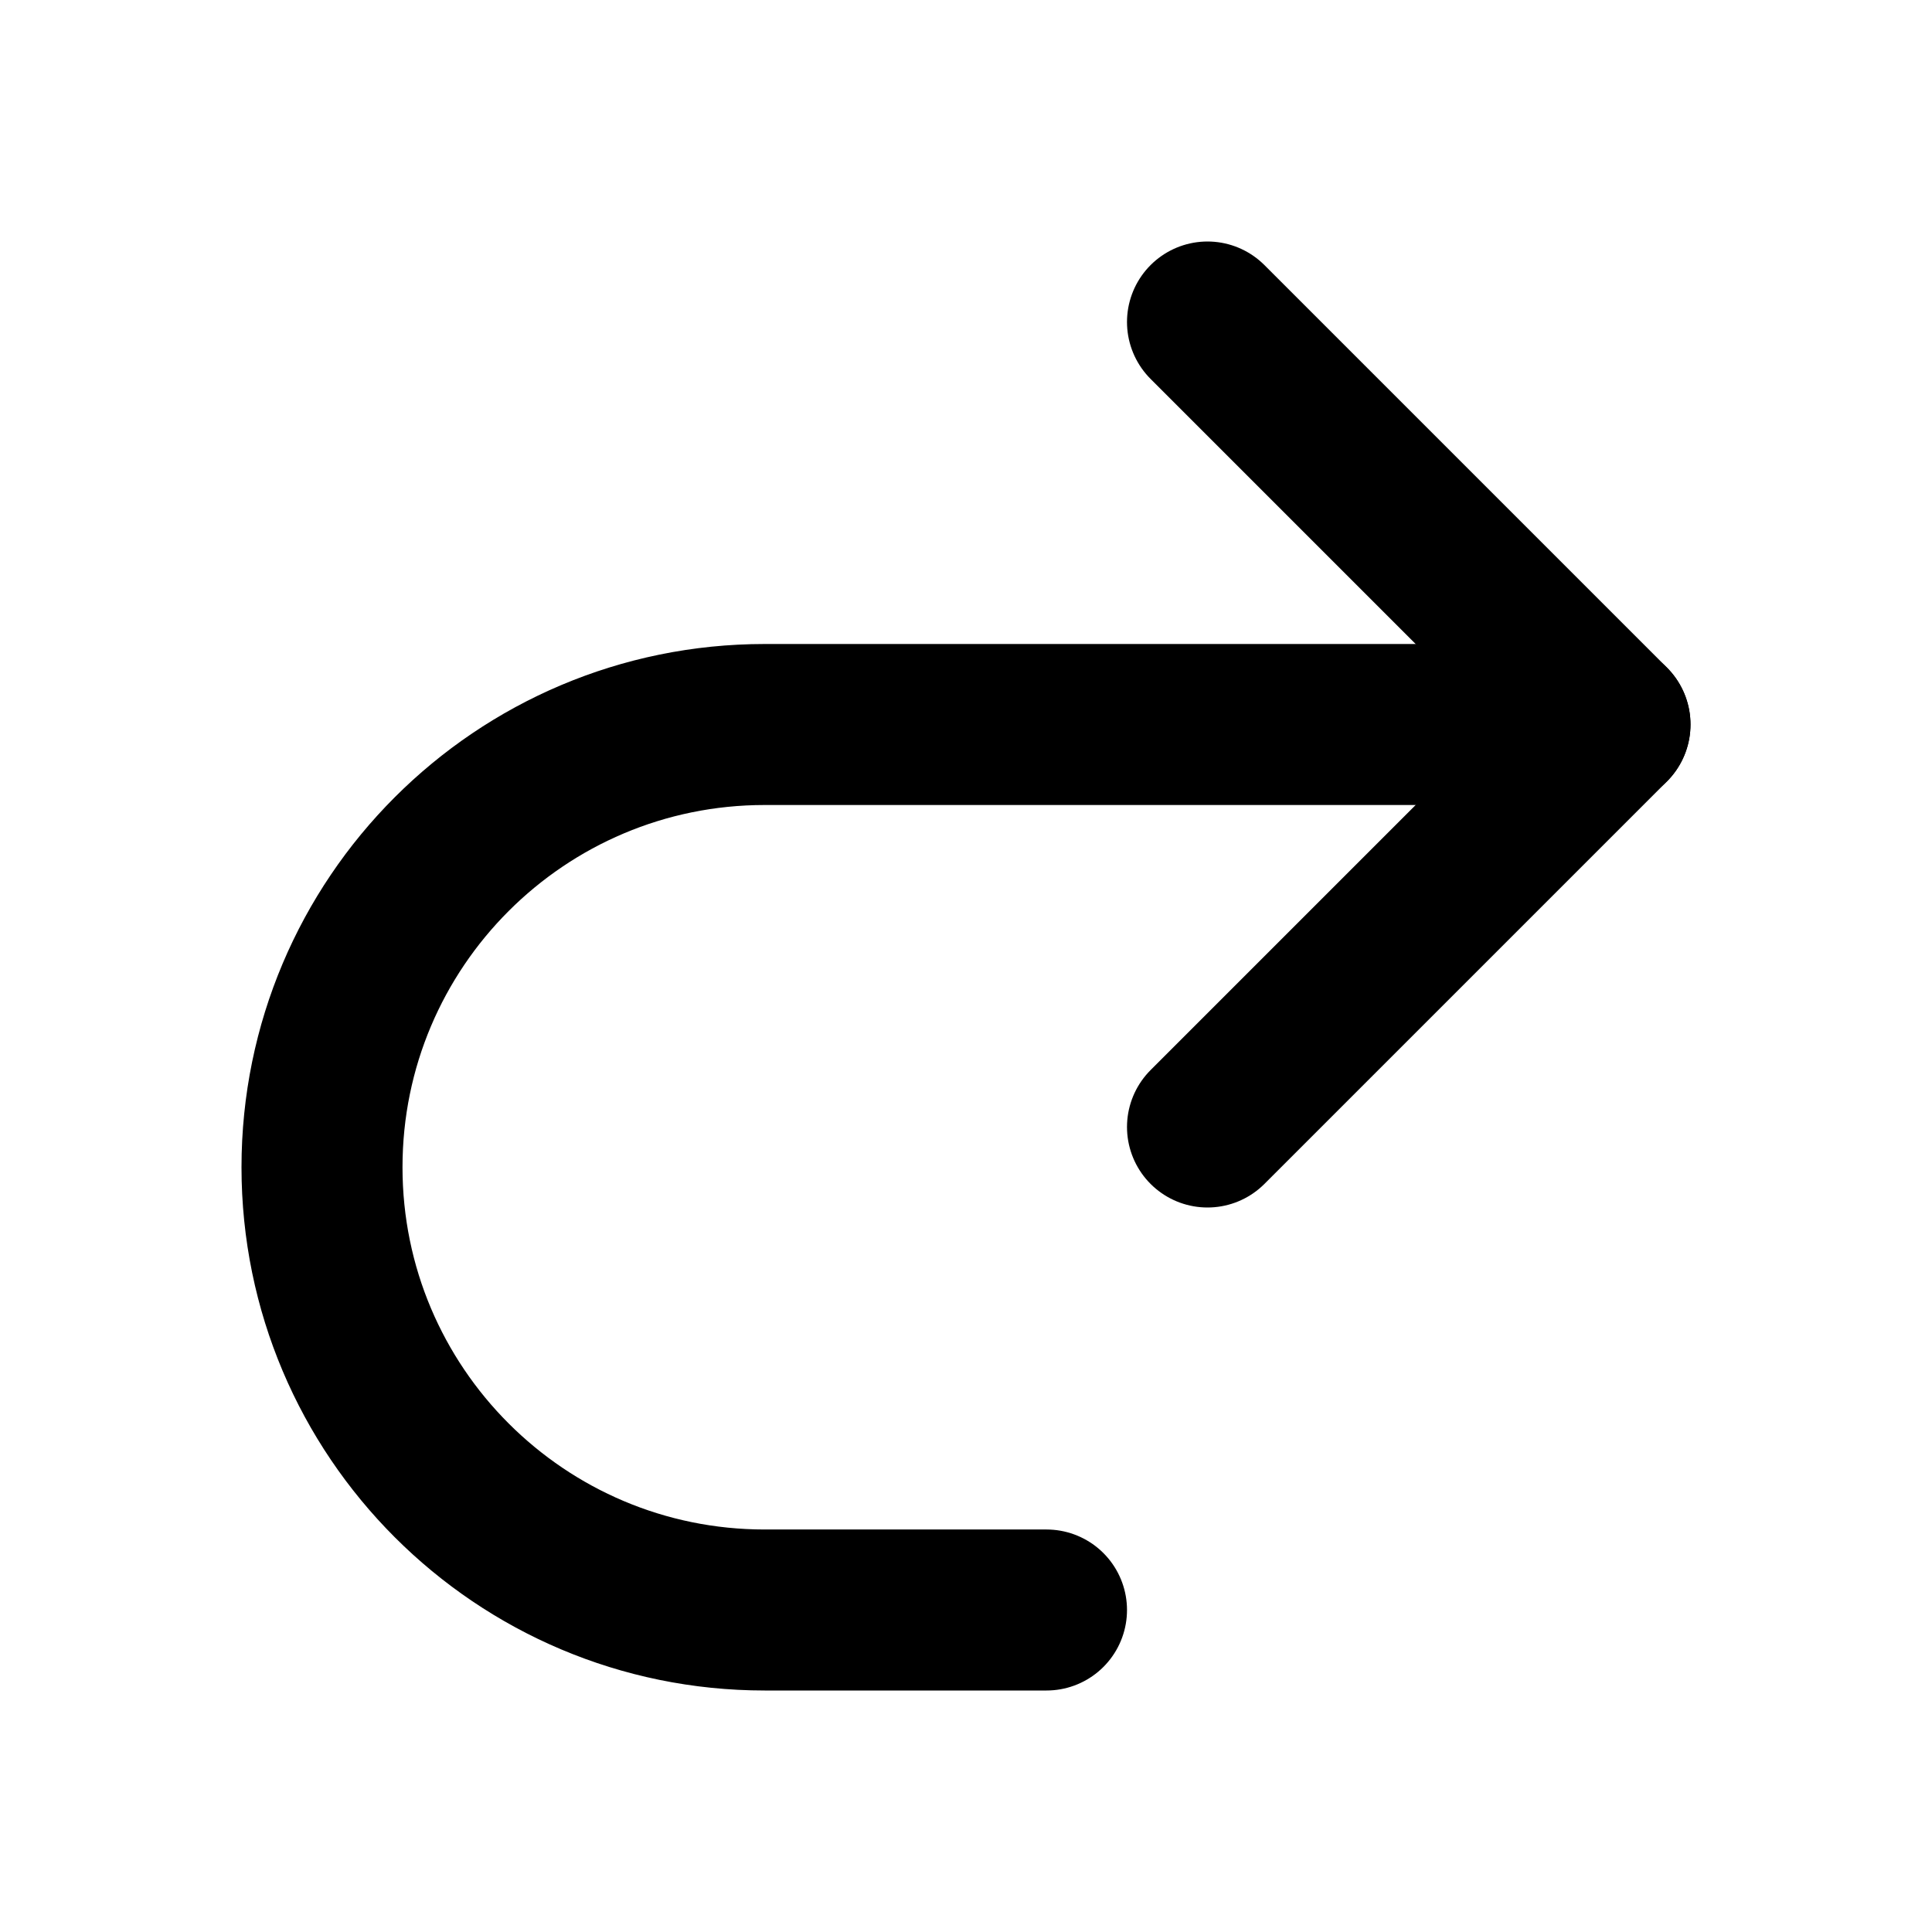
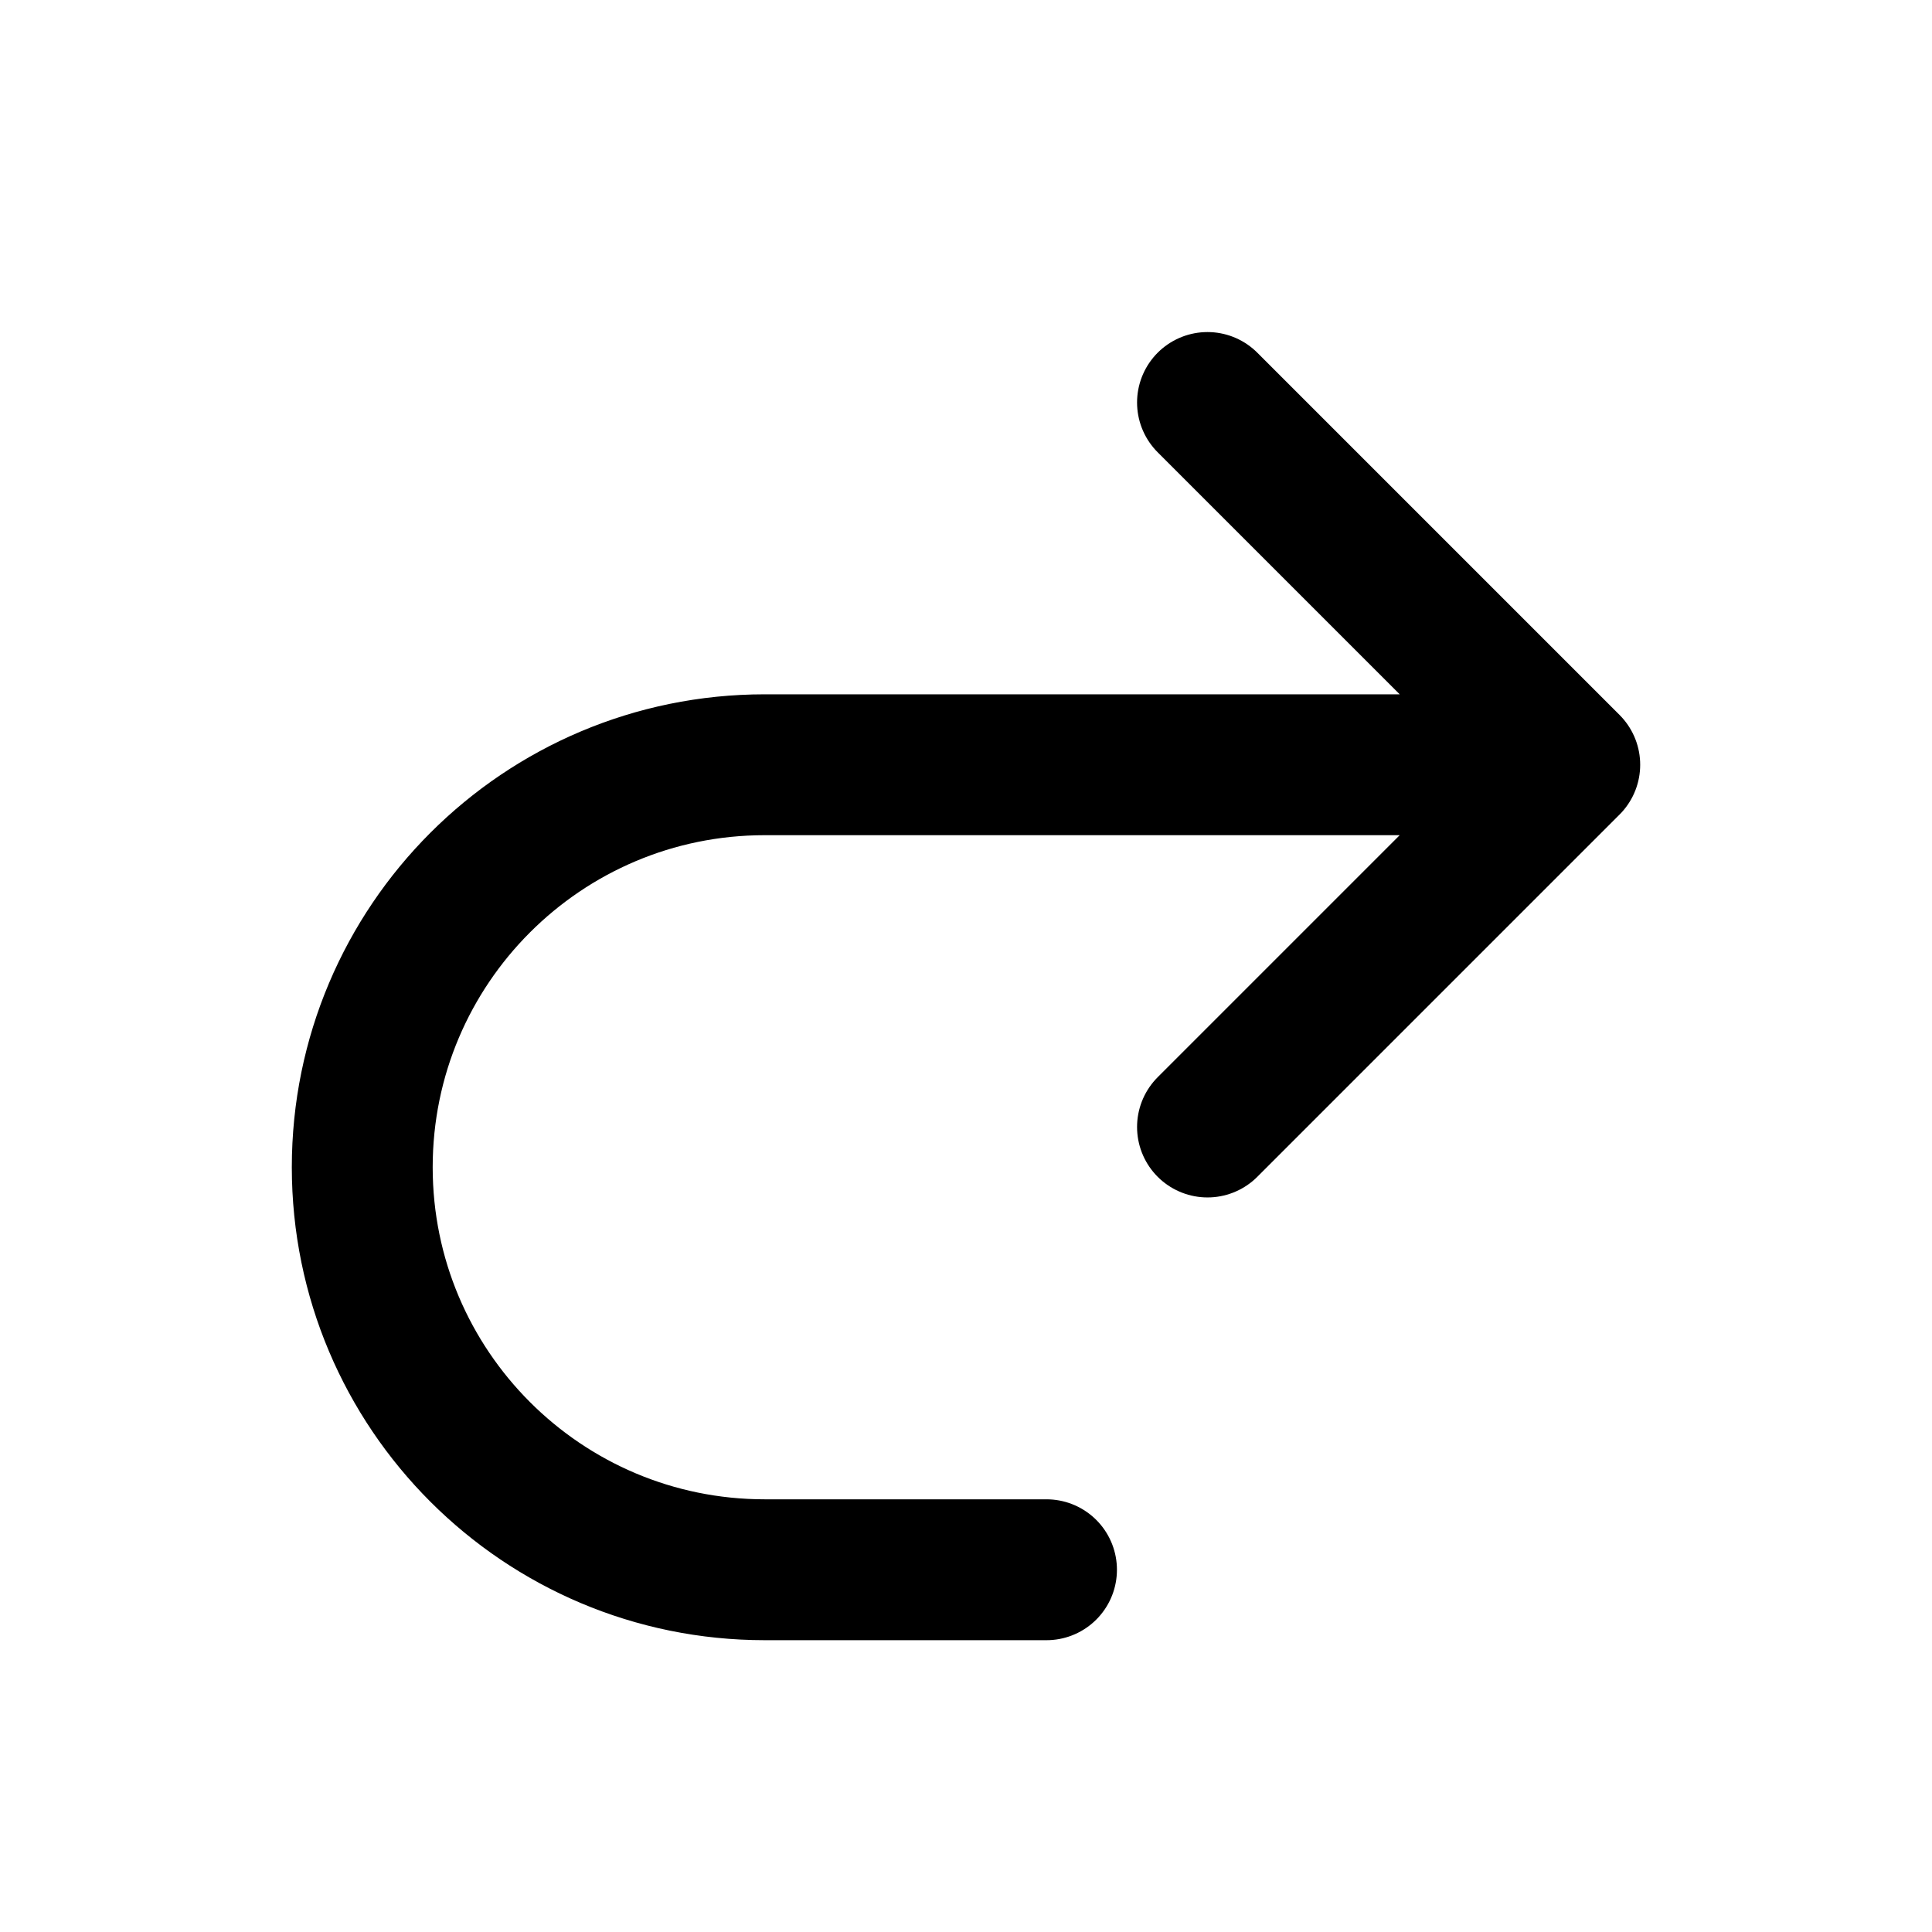
- <svg xmlns="http://www.w3.org/2000/svg" class="lucide lucide-redo-2" width="24" height="24" viewBox="0 0 24 24" fill="none" stroke="currentColor" stroke-width="2" stroke-linecap="round" stroke-linejoin="round">
-   <path d="m15 14 5-5-5-5" />
-   <path d="M20 9H9.5A5.5 5.5 0 0 0 4 14.5A5.5 5.5 0 0 0 9.5 20H13" />
+ <svg xmlns="http://www.w3.org/2000/svg" width="24" height="24" viewBox="0 0 24 24" fill="none" stroke="currentColor" stroke-width="1.75" stroke-linecap="round" stroke-linejoin="round">
+   <path d="M15 5l4.5 4.5L15 14M19.5 9.5h-10a5 5 0 0 0 0 10H13" />
</svg>
